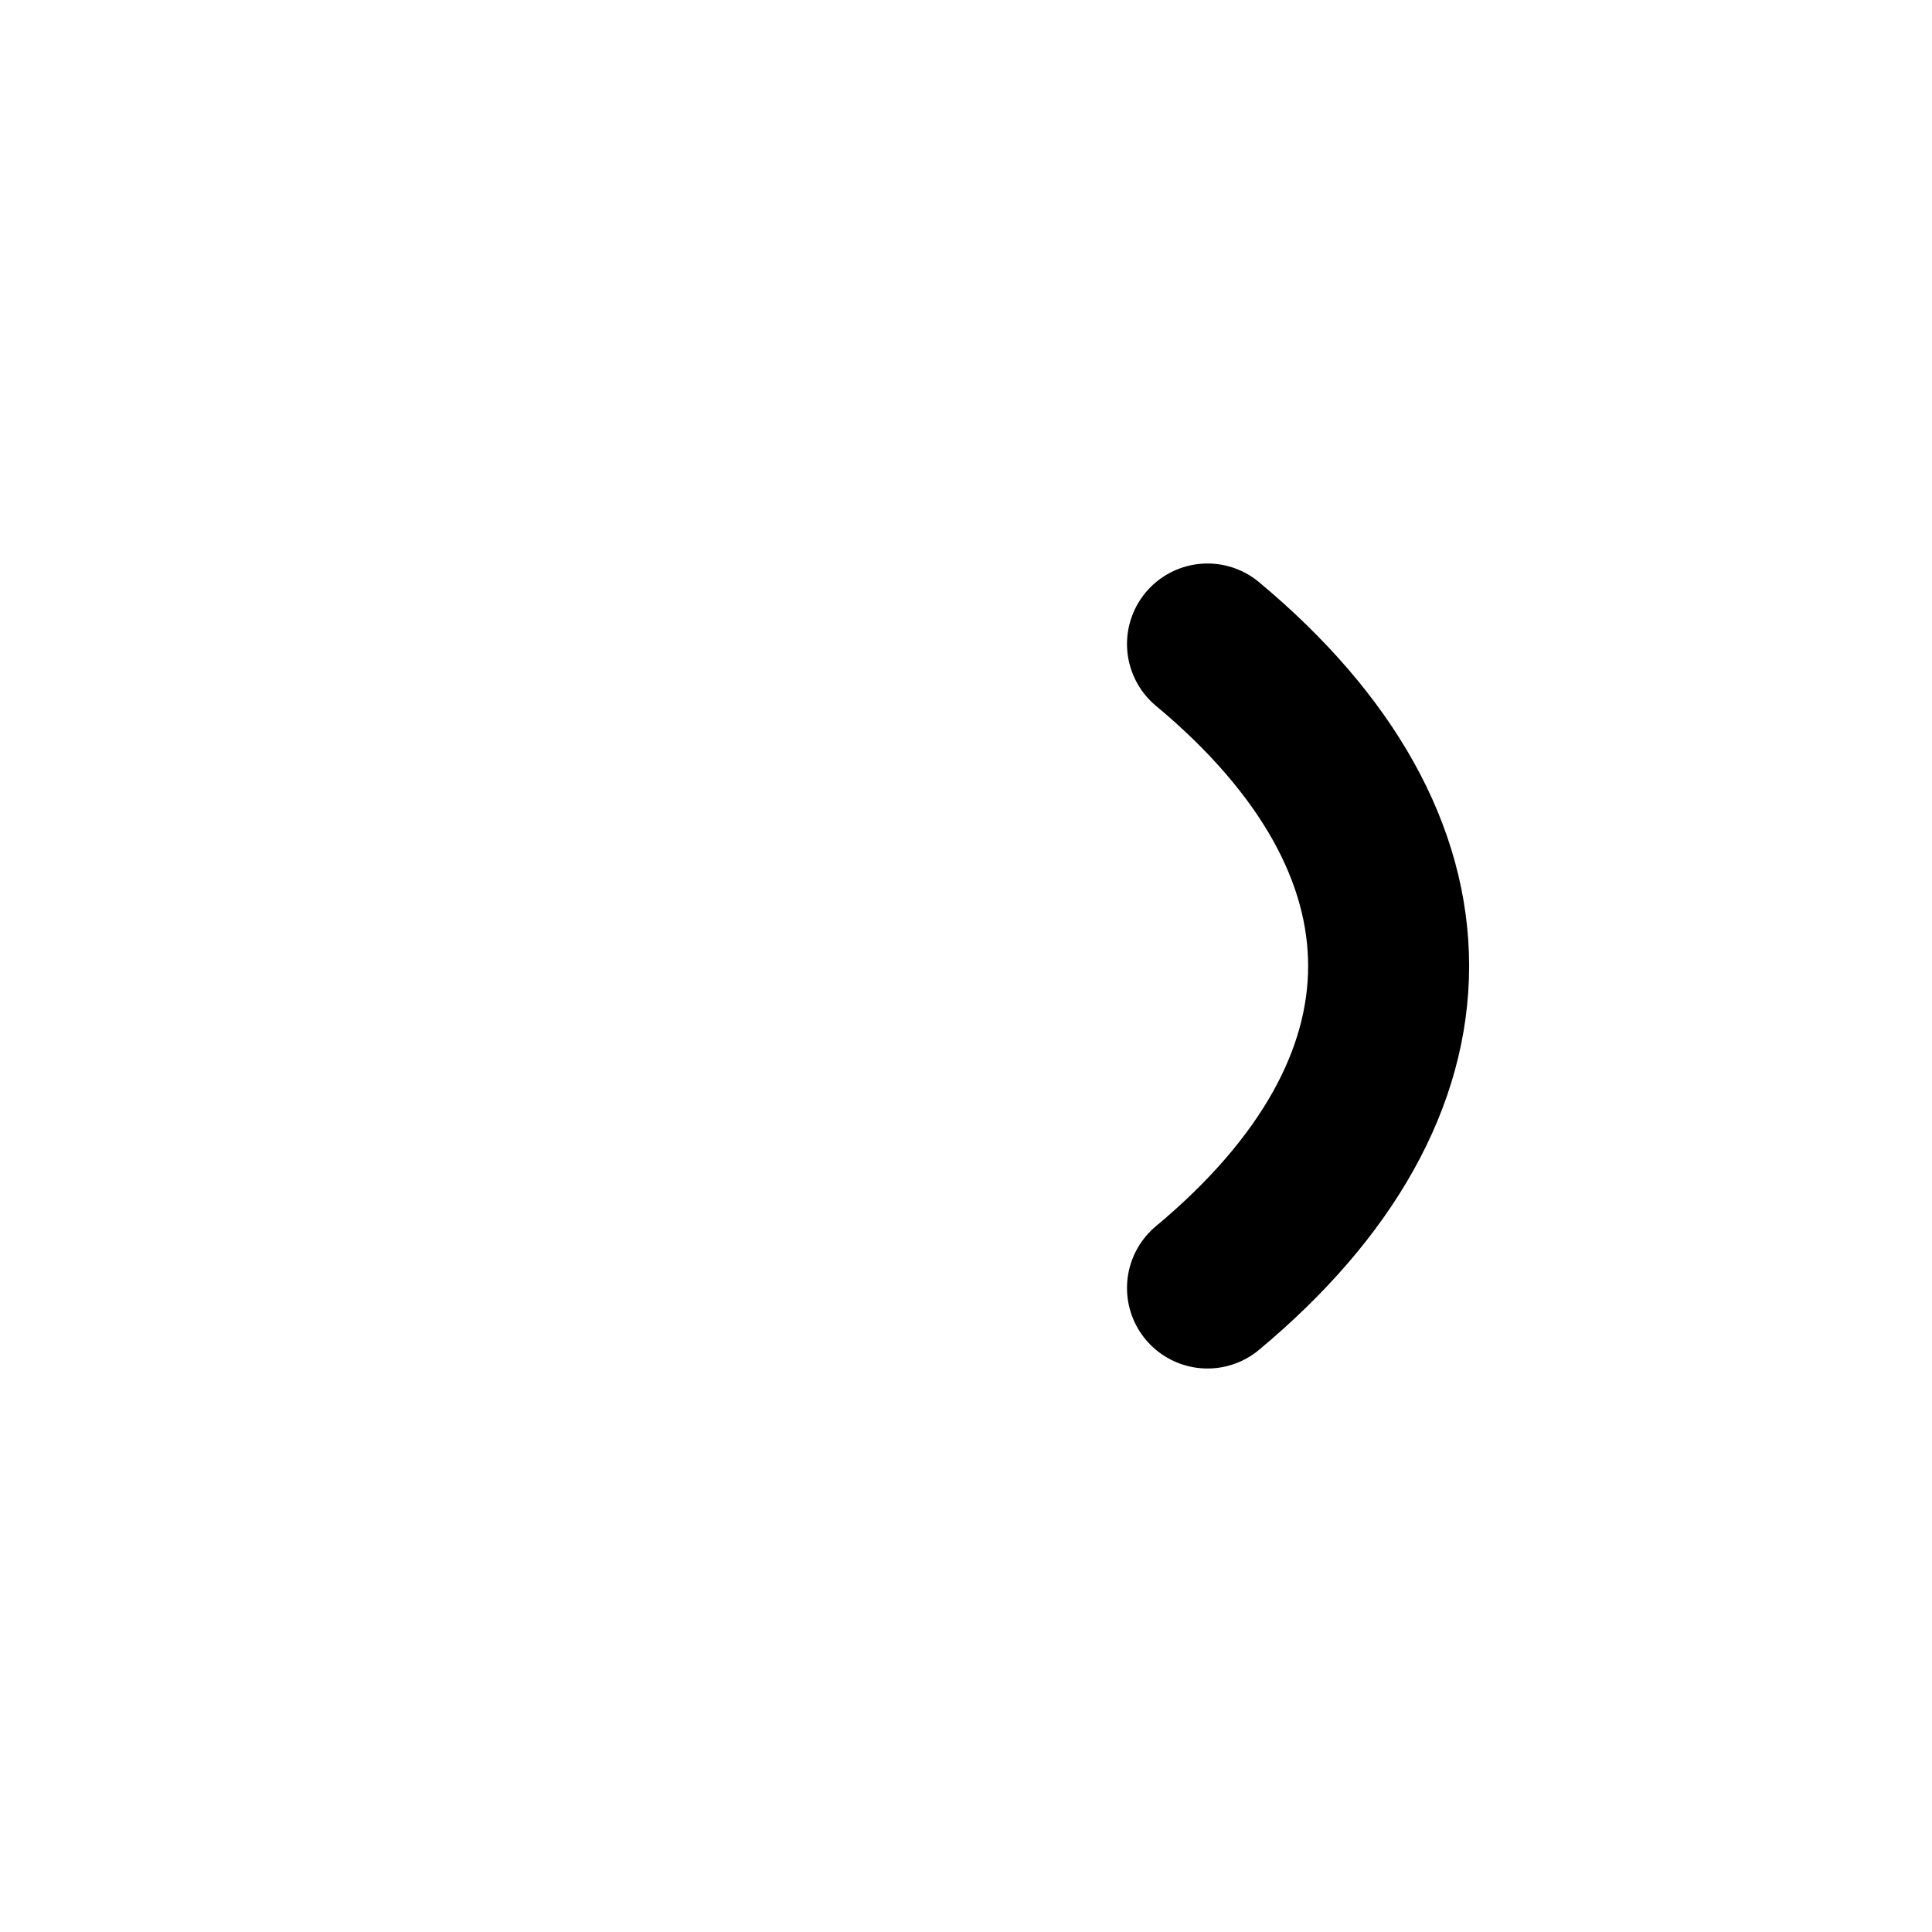
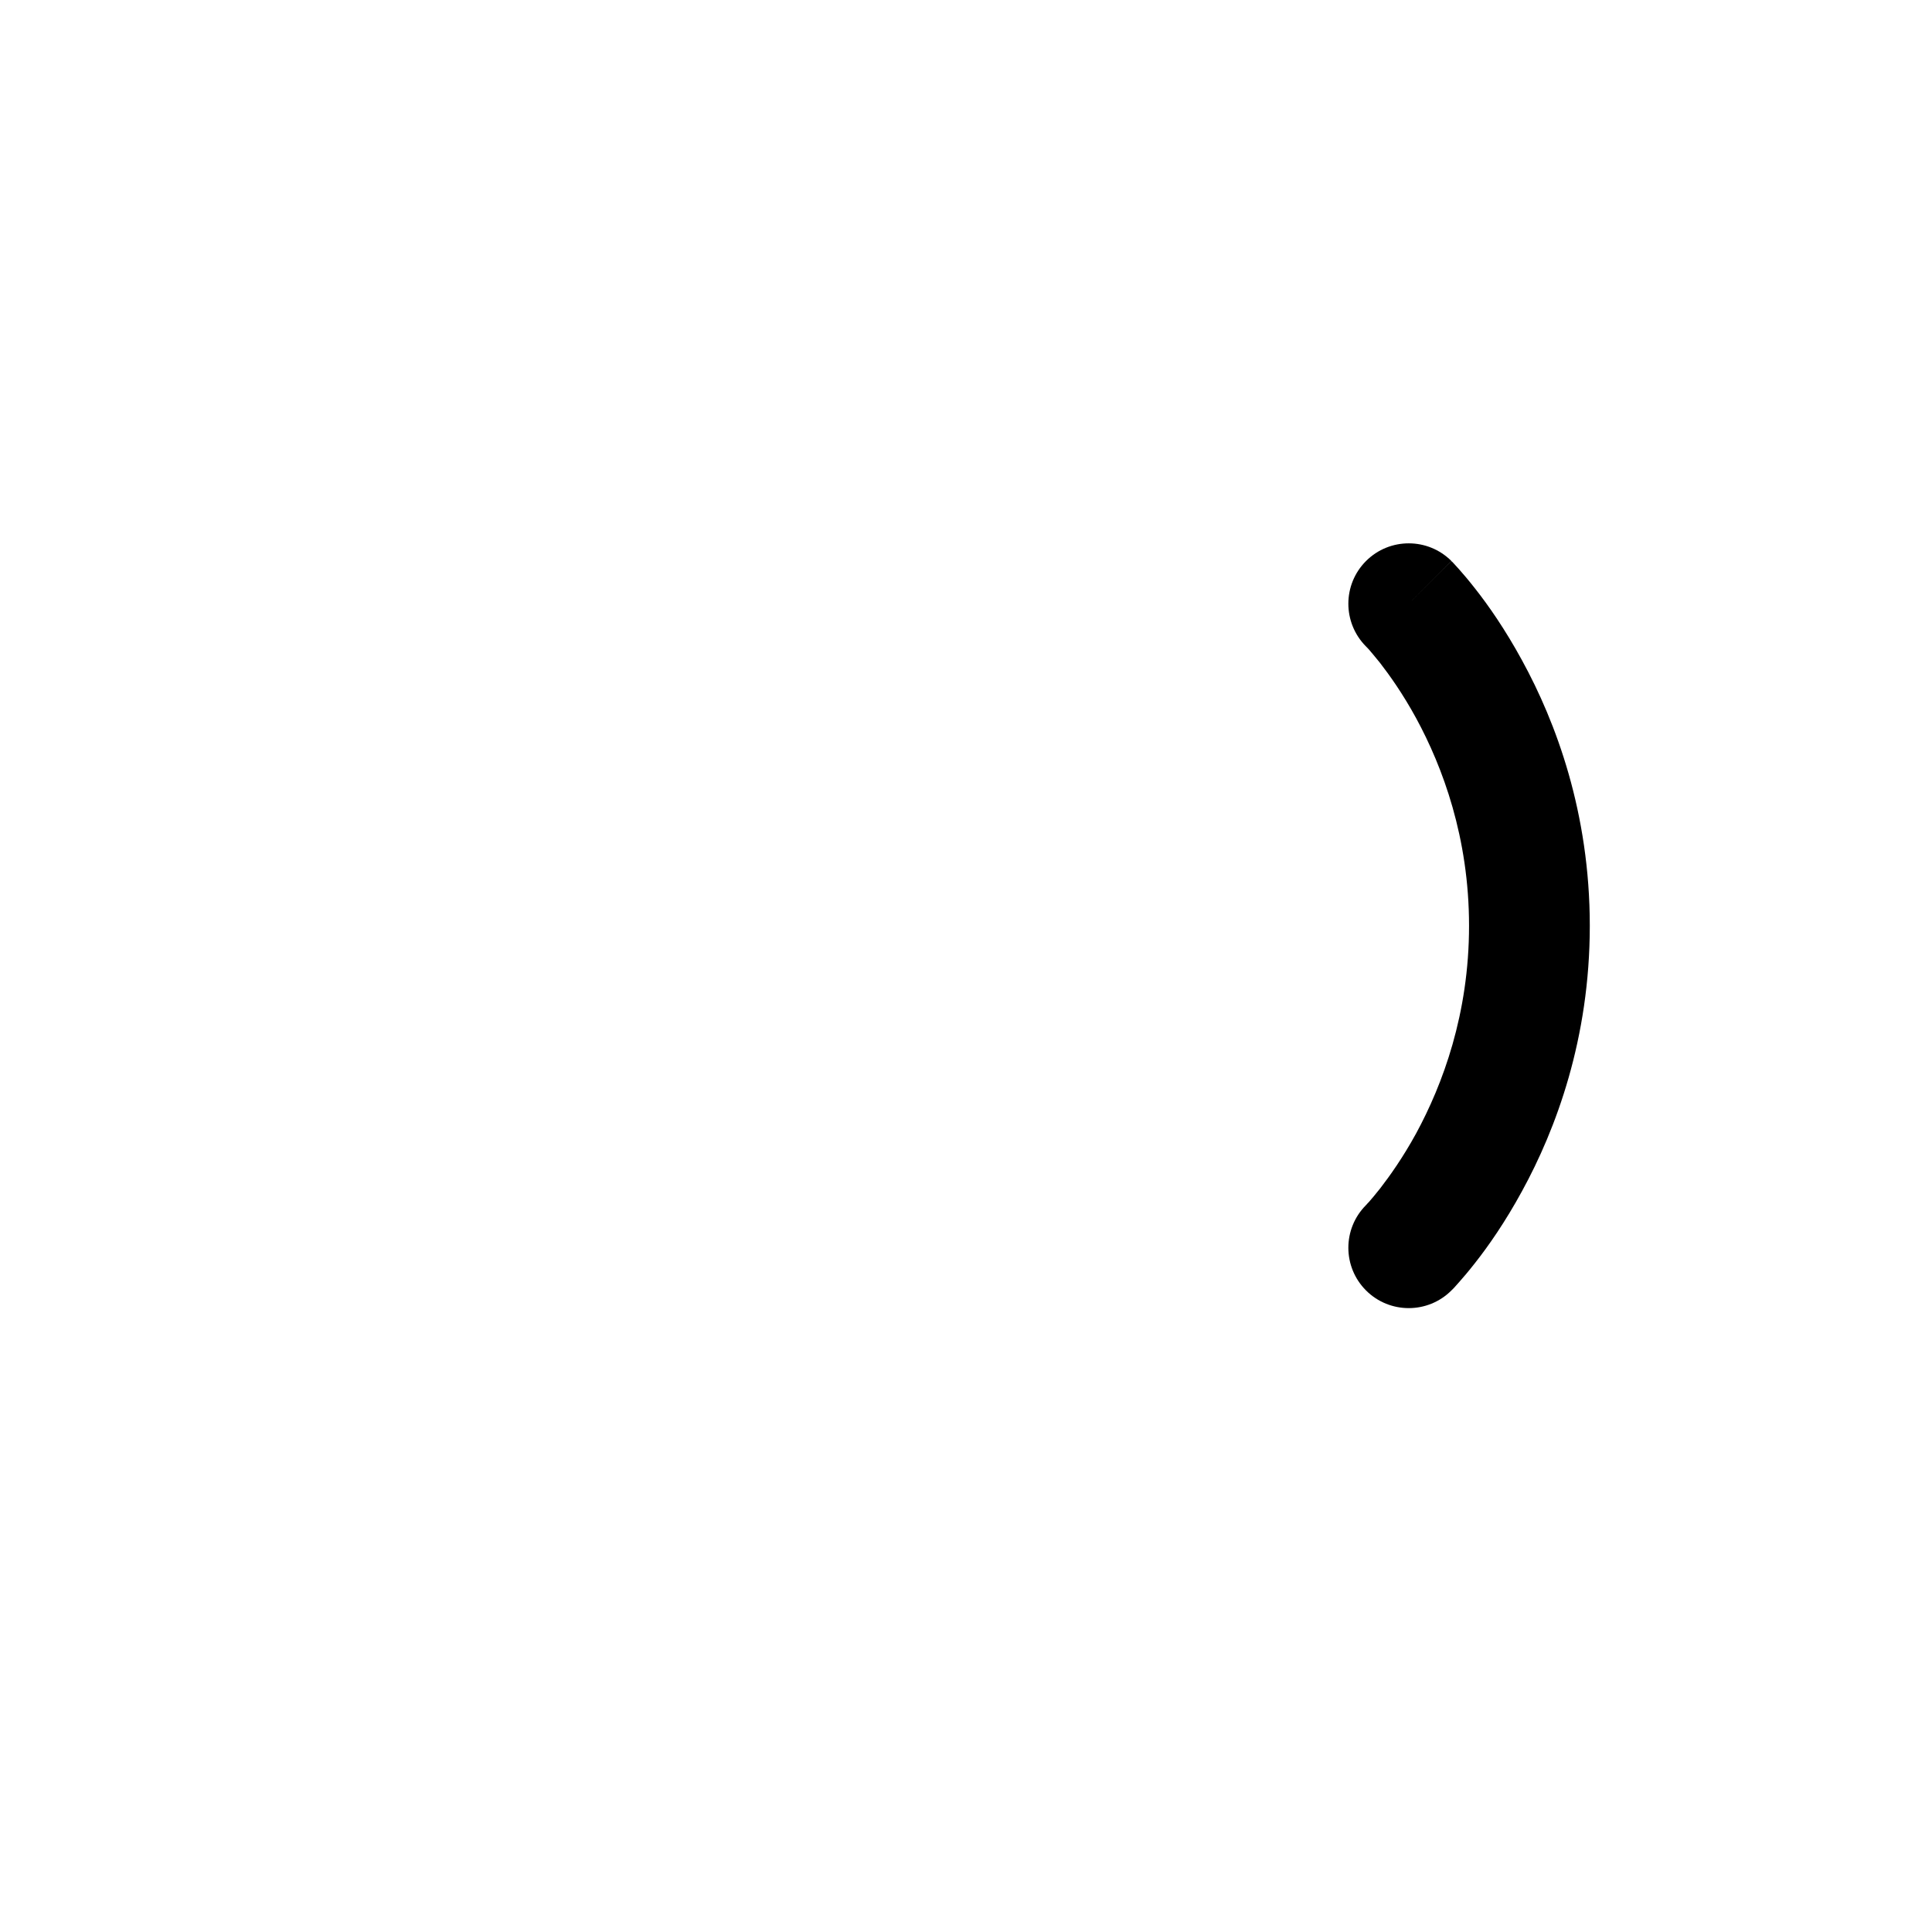
- <svg xmlns="http://www.w3.org/2000/svg" width="24" height="24" viewBox="0 0 24 24" fill="none">
-   <path d="M15 8C18 10.5 18 13.5 15 16" stroke="black" stroke-width="2" stroke-linecap="round" stroke-linejoin="round" />
+ <svg xmlns="http://www.w3.org/2000/svg" width="16" height="16" viewBox="0 0 16 16" fill="none">
+   <path fill-rule="evenodd" clip-rule="evenodd" d="M11.313 4.646C11.508 4.451 11.825 4.451 12.02 4.646L11.666 5C12.02 4.646 12.02 4.647 12.02 4.647L12.021 4.647L12.021 4.648L12.023 4.65L12.028 4.654L12.041 4.668C12.051 4.679 12.065 4.694 12.082 4.713C12.116 4.751 12.162 4.805 12.216 4.874C12.325 5.012 12.465 5.212 12.605 5.469C12.886 5.982 13.166 6.731 13.166 7.667C13.166 8.602 12.886 9.351 12.605 9.864C12.465 10.121 12.325 10.321 12.216 10.459C12.162 10.528 12.116 10.582 12.082 10.62C12.065 10.639 12.051 10.654 12.041 10.666L12.028 10.679L12.023 10.684L12.021 10.685L12.021 10.686L12.02 10.687C12.02 10.687 12.02 10.687 11.68 10.347L12.02 10.687C11.825 10.882 11.508 10.882 11.313 10.687C11.118 10.492 11.118 10.177 11.311 9.982C11.312 9.981 11.312 9.98 11.313 9.98L11.666 10.333C11.313 9.98 11.313 9.98 11.313 9.98L11.312 9.98L11.312 9.981L11.311 9.981L11.315 9.978C11.319 9.973 11.326 9.965 11.337 9.954C11.357 9.931 11.389 9.894 11.429 9.843C11.508 9.741 11.618 9.587 11.728 9.386C11.947 8.982 12.166 8.398 12.166 7.667C12.166 6.936 11.947 6.351 11.728 5.948C11.618 5.746 11.508 5.592 11.429 5.49C11.389 5.44 11.357 5.403 11.337 5.379C11.326 5.368 11.319 5.36 11.315 5.356L11.311 5.352C11.118 5.156 11.118 4.841 11.313 4.646Z" fill="black" />
</svg>
